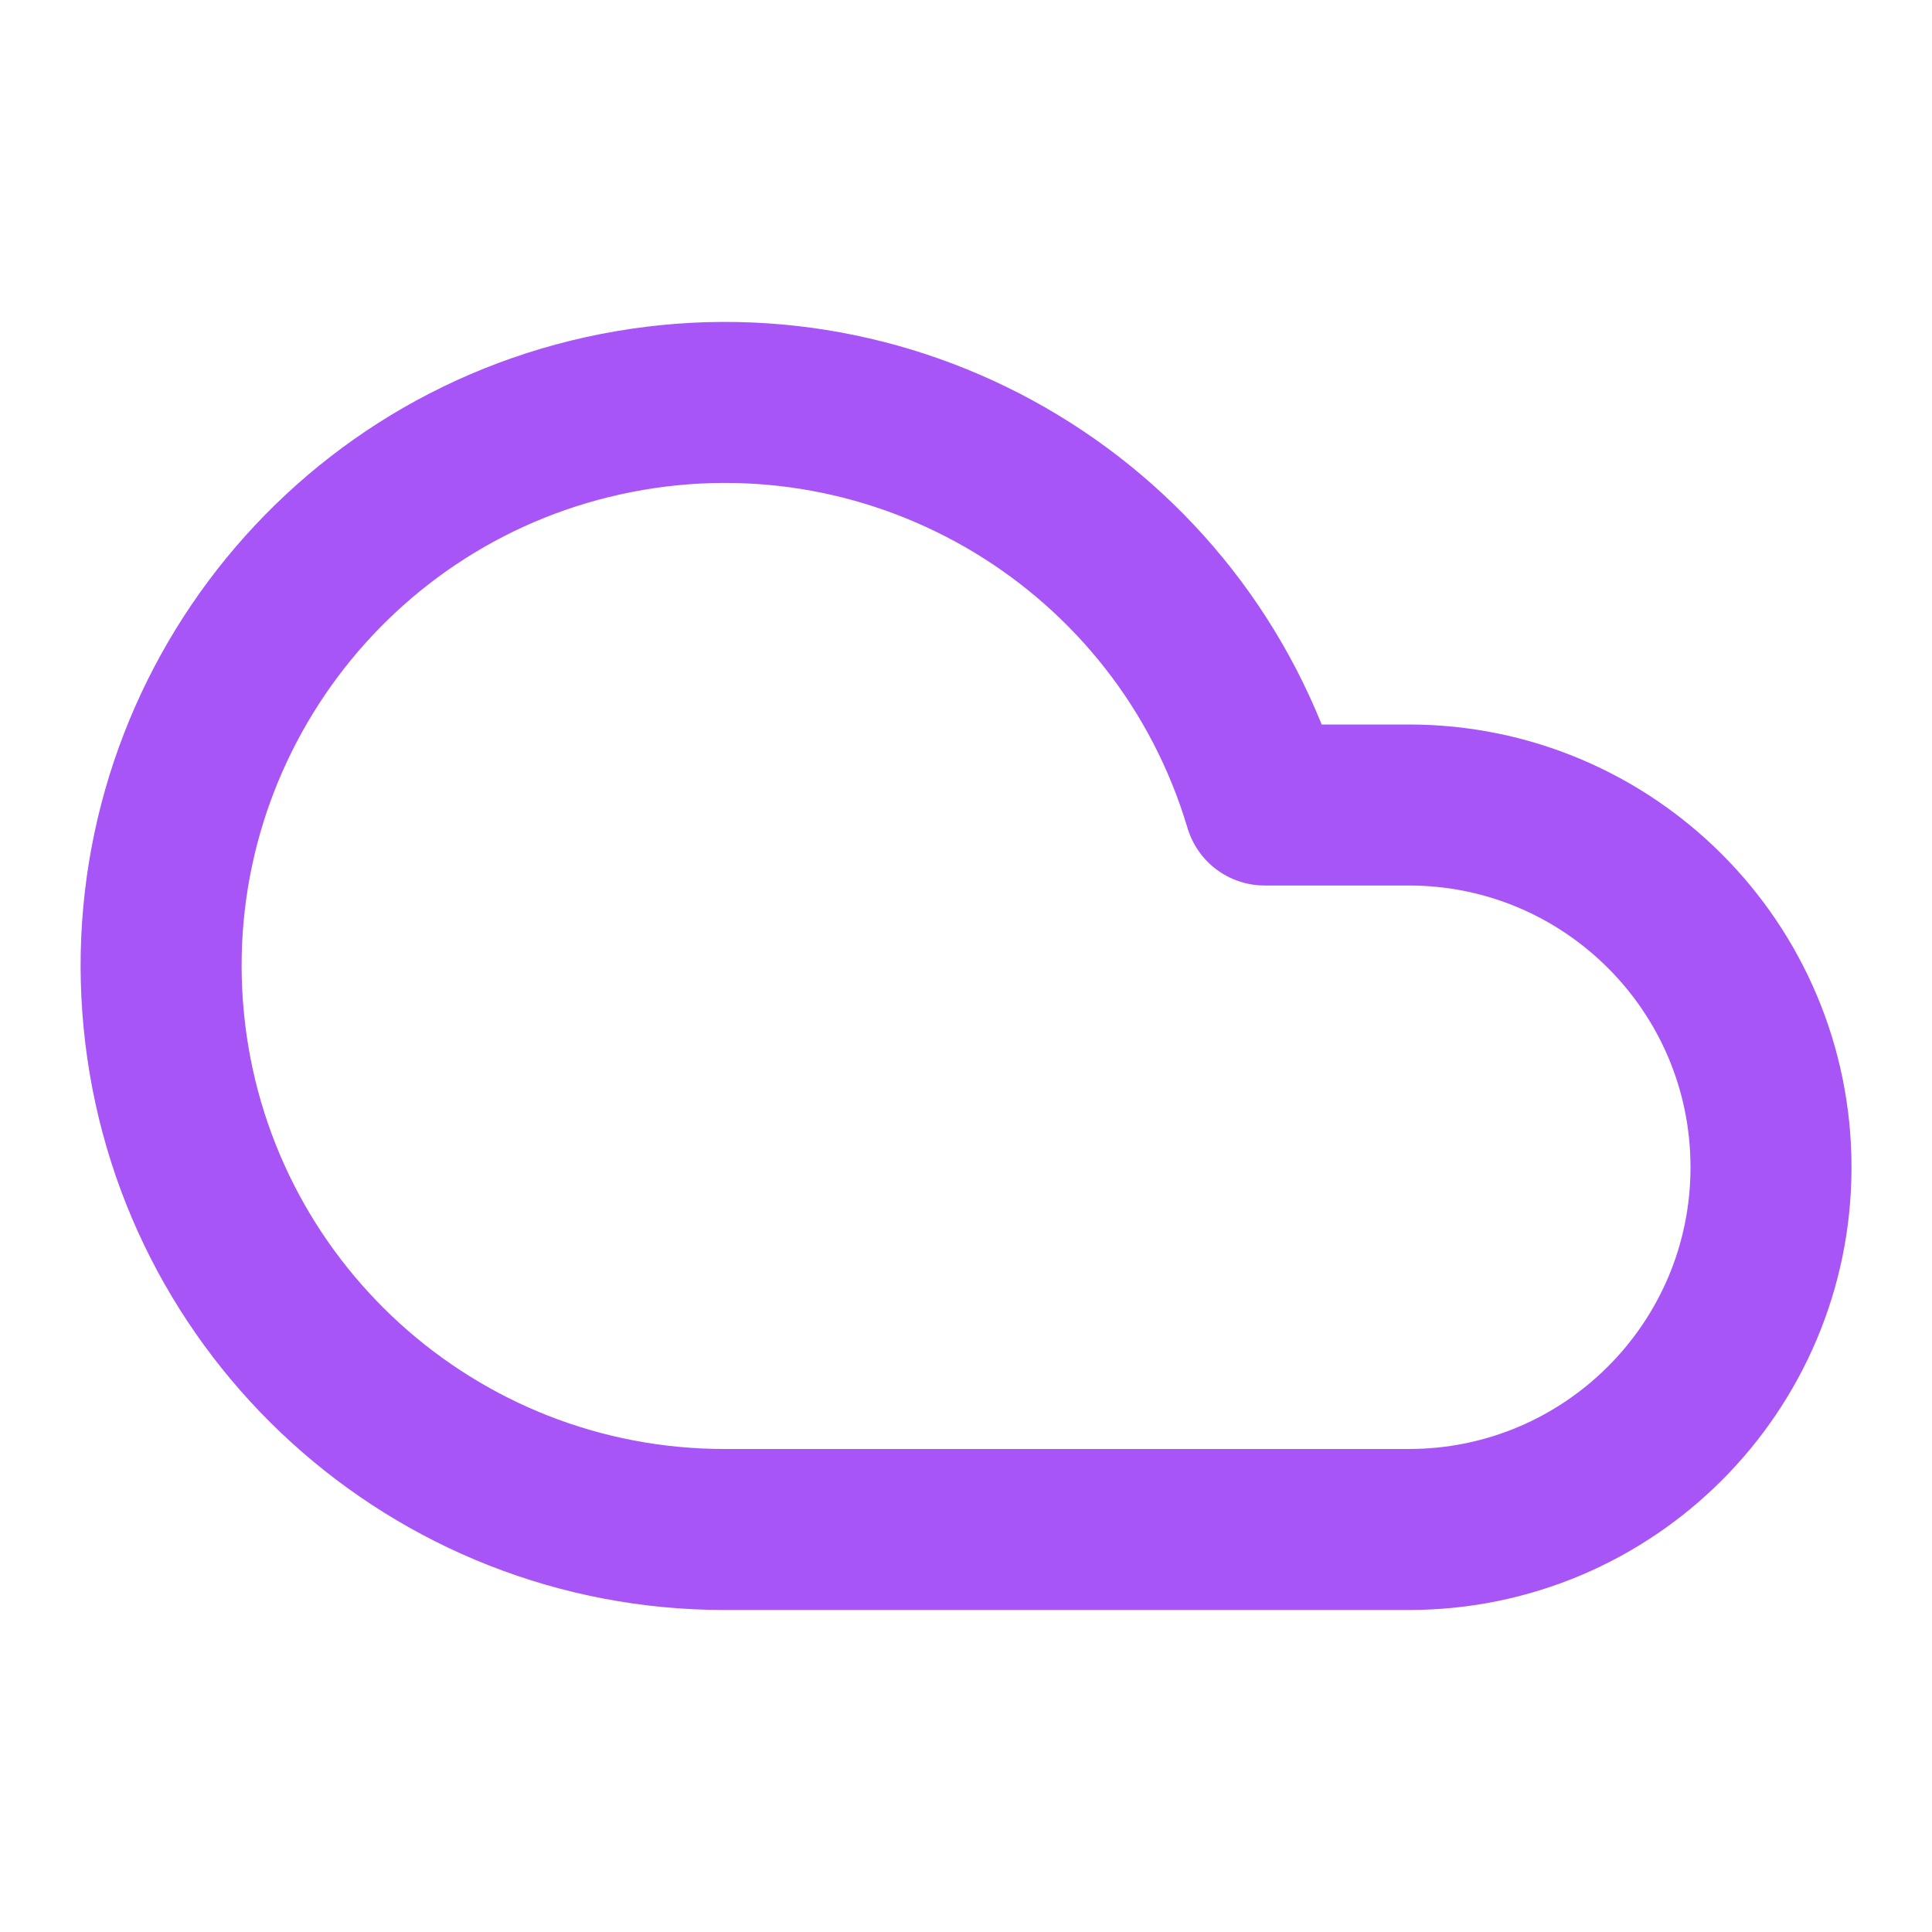
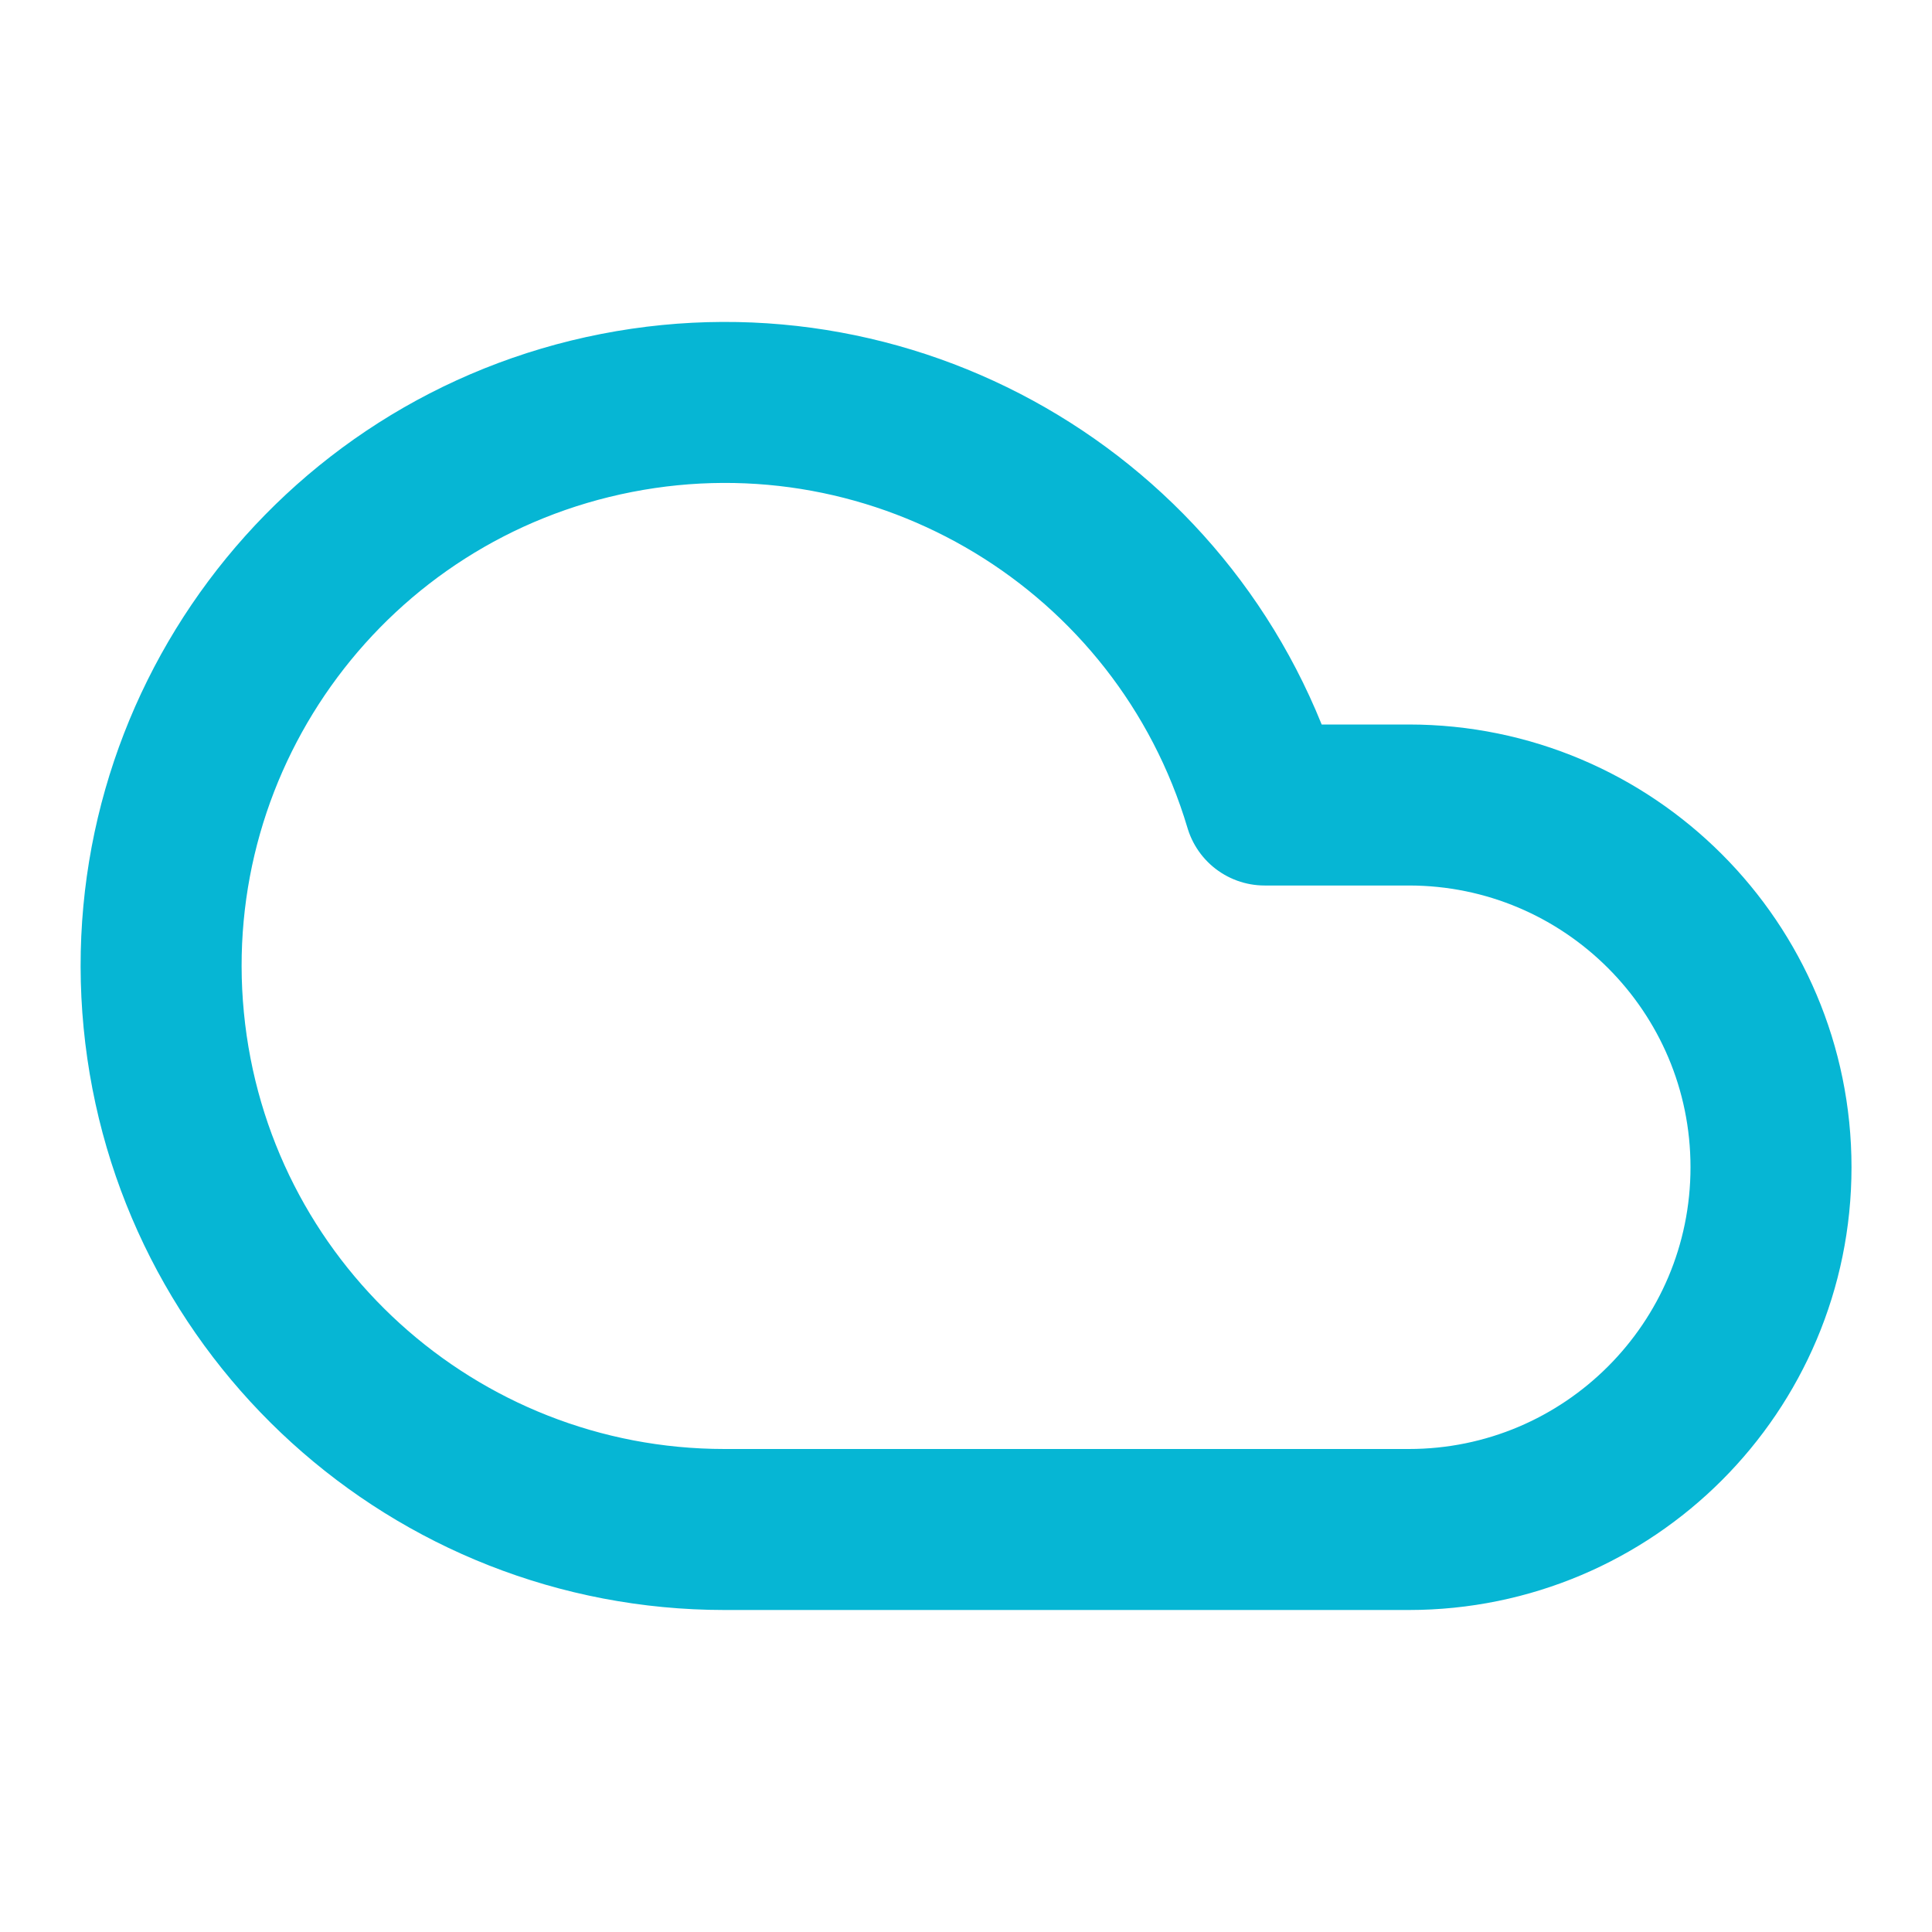
- <svg xmlns="http://www.w3.org/2000/svg" width="32" height="32" viewBox="0 0 24 24" fill="none" stroke="#a855f7" stroke-width="2" stroke-linecap="round" stroke-linejoin="round">
+ <svg xmlns="http://www.w3.org/2000/svg" width="32" height="32" viewBox="0 0 24 24" fill="none" stroke="#06b6d4" stroke-width="2" stroke-linecap="round" stroke-linejoin="round">
  <path d="M17.5 19H9a7 7 0 1 1 6.71-9h1.79a4.5 4.5 0 1 1 0 9Z" />
</svg>
